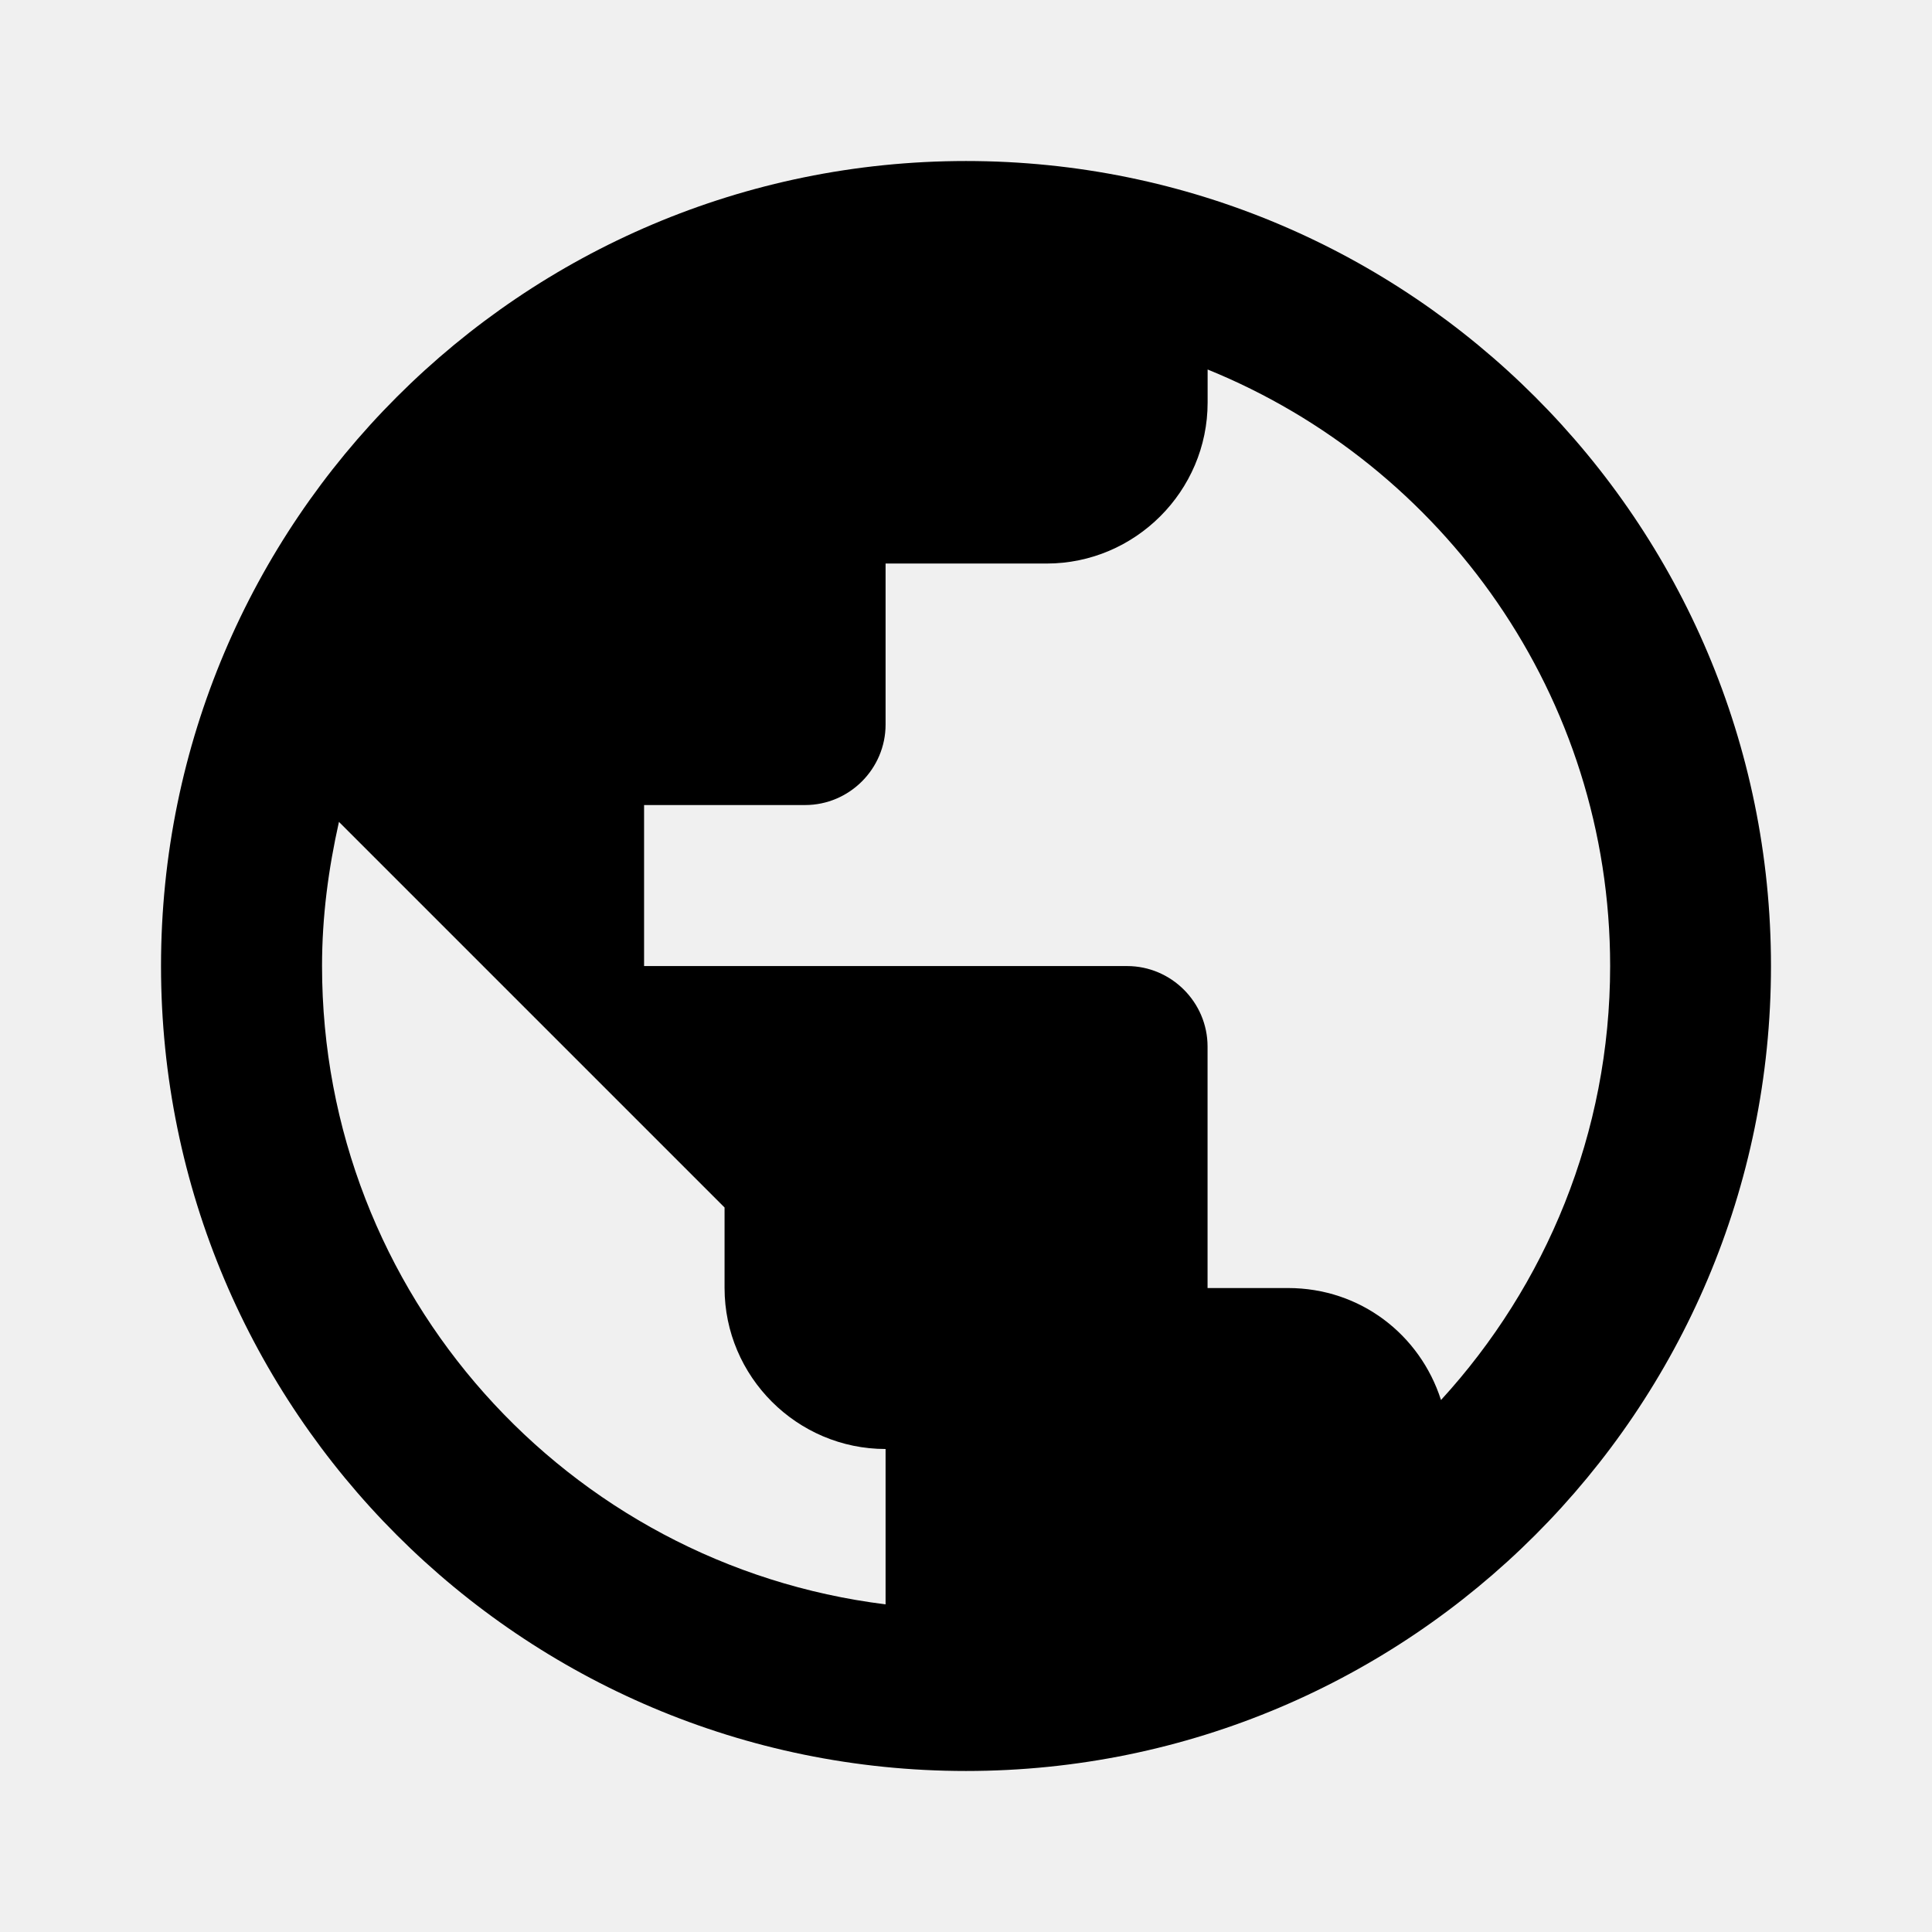
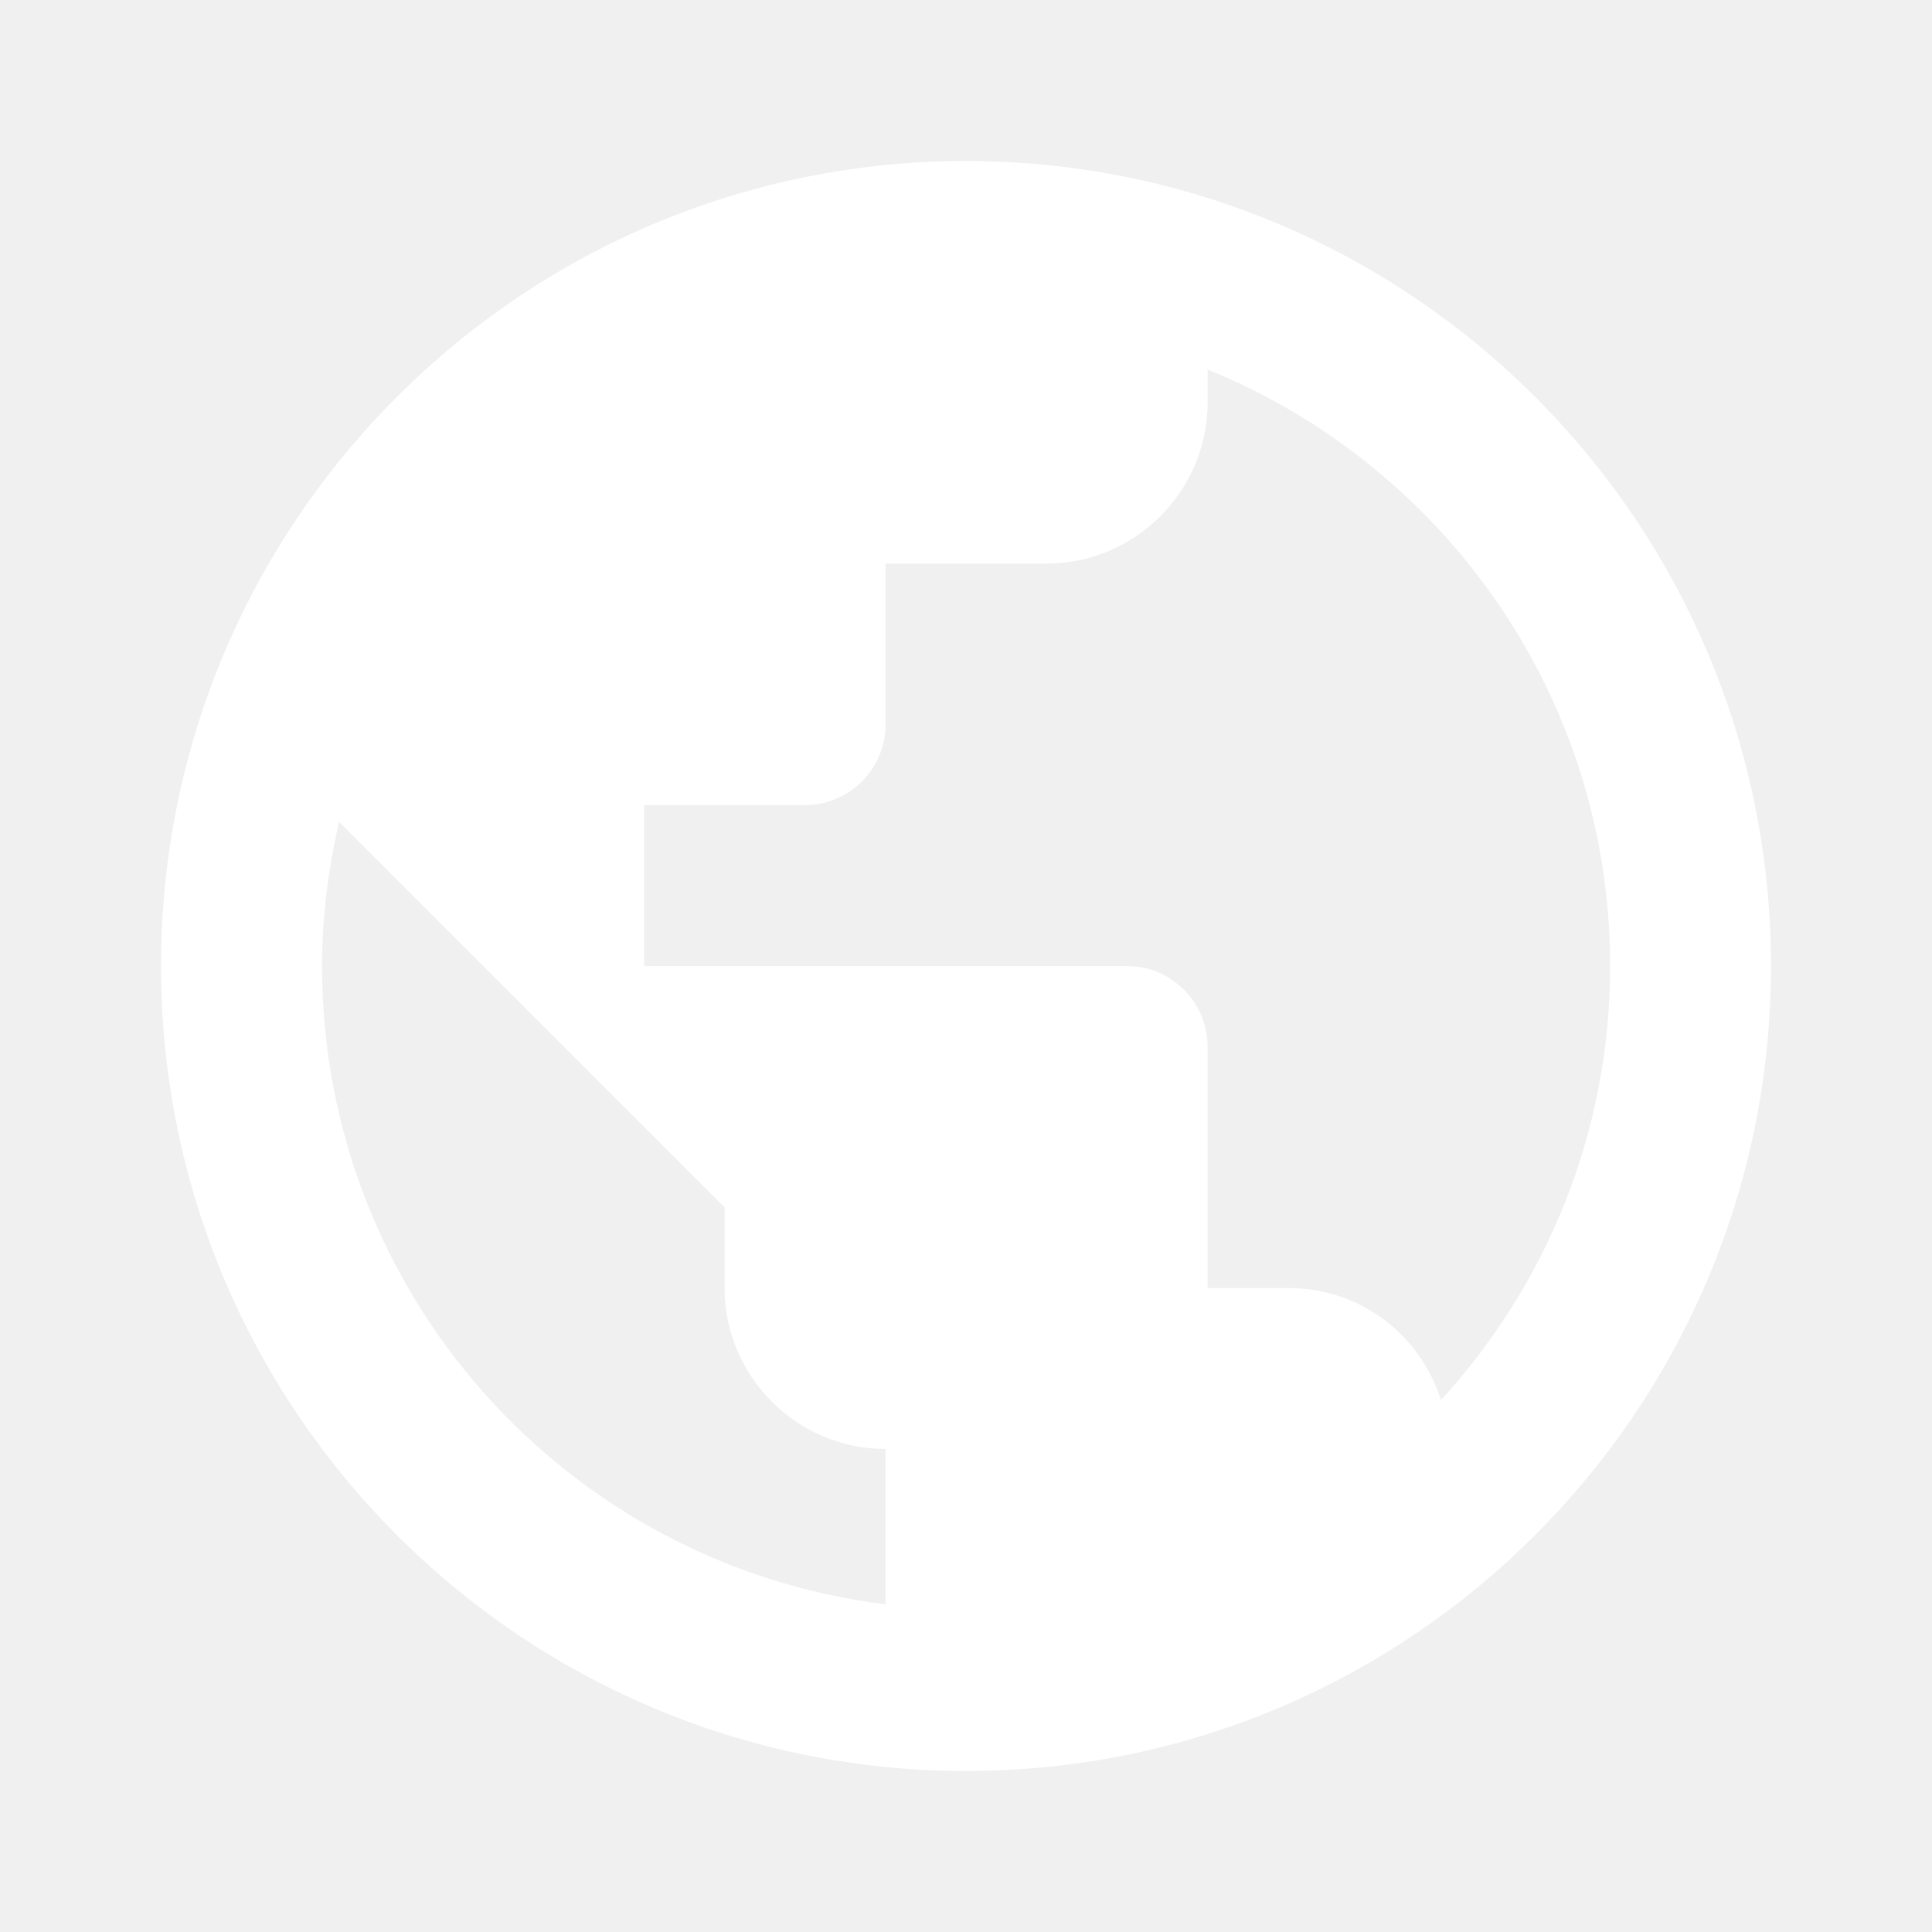
- <svg xmlns="http://www.w3.org/2000/svg" version="1.1" width="32" height="32" viewBox="0 0 32 32">
-   <path d="M16 2.667c-7.36 0-13.333 5.973-13.333 13.333s5.973 13.333 13.333 13.333 13.333-5.973 13.333-13.333-5.973-13.333-13.333-13.333zM14.667 26.573c-5.267-0.653-9.333-5.133-9.333-10.573 0-0.827 0.107-1.613 0.28-2.387l6.387 6.387v1.333c0 1.467 1.2 2.667 2.667 2.667v2.573zM23.867 23.187c-0.347-1.080-1.333-1.853-2.533-1.853h-1.333v-4c0-0.733-0.6-1.333-1.333-1.333h-8v-2.667h2.667c0.733 0 1.333-0.6 1.333-1.333v-2.667h2.667c1.467 0 2.667-1.2 2.667-2.667v-0.547c3.907 1.587 6.667 5.413 6.667 9.88 0 2.773-1.067 5.293-2.8 7.187z" />
+ <svg xmlns="http://www.w3.org/2000/svg" viewBox="0 0 32 32">
+   <path fill="#fff" d="M16 2.667c-7.36 0-13.333 5.973-13.333 13.333s5.973 13.333 13.333 13.333 13.333-5.973 13.333-13.333-5.973-13.333-13.333-13.333zM14.667 26.573c-5.267-0.653-9.333-5.133-9.333-10.573 0-0.827 0.107-1.613 0.28-2.387l6.387 6.387v1.333c0 1.467 1.2 2.667 2.667 2.667v2.573zM23.867 23.187c-0.347-1.080-1.333-1.853-2.533-1.853h-1.333v-4c0-0.733-0.6-1.333-1.333-1.333h-8v-2.667h2.667c0.733 0 1.333-0.6 1.333-1.333v-2.667h2.667c1.467 0 2.667-1.2 2.667-2.667v-0.547c3.907 1.587 6.667 5.413 6.667 9.88 0 2.773-1.067 5.293-2.8 7.187z" />
</svg>
